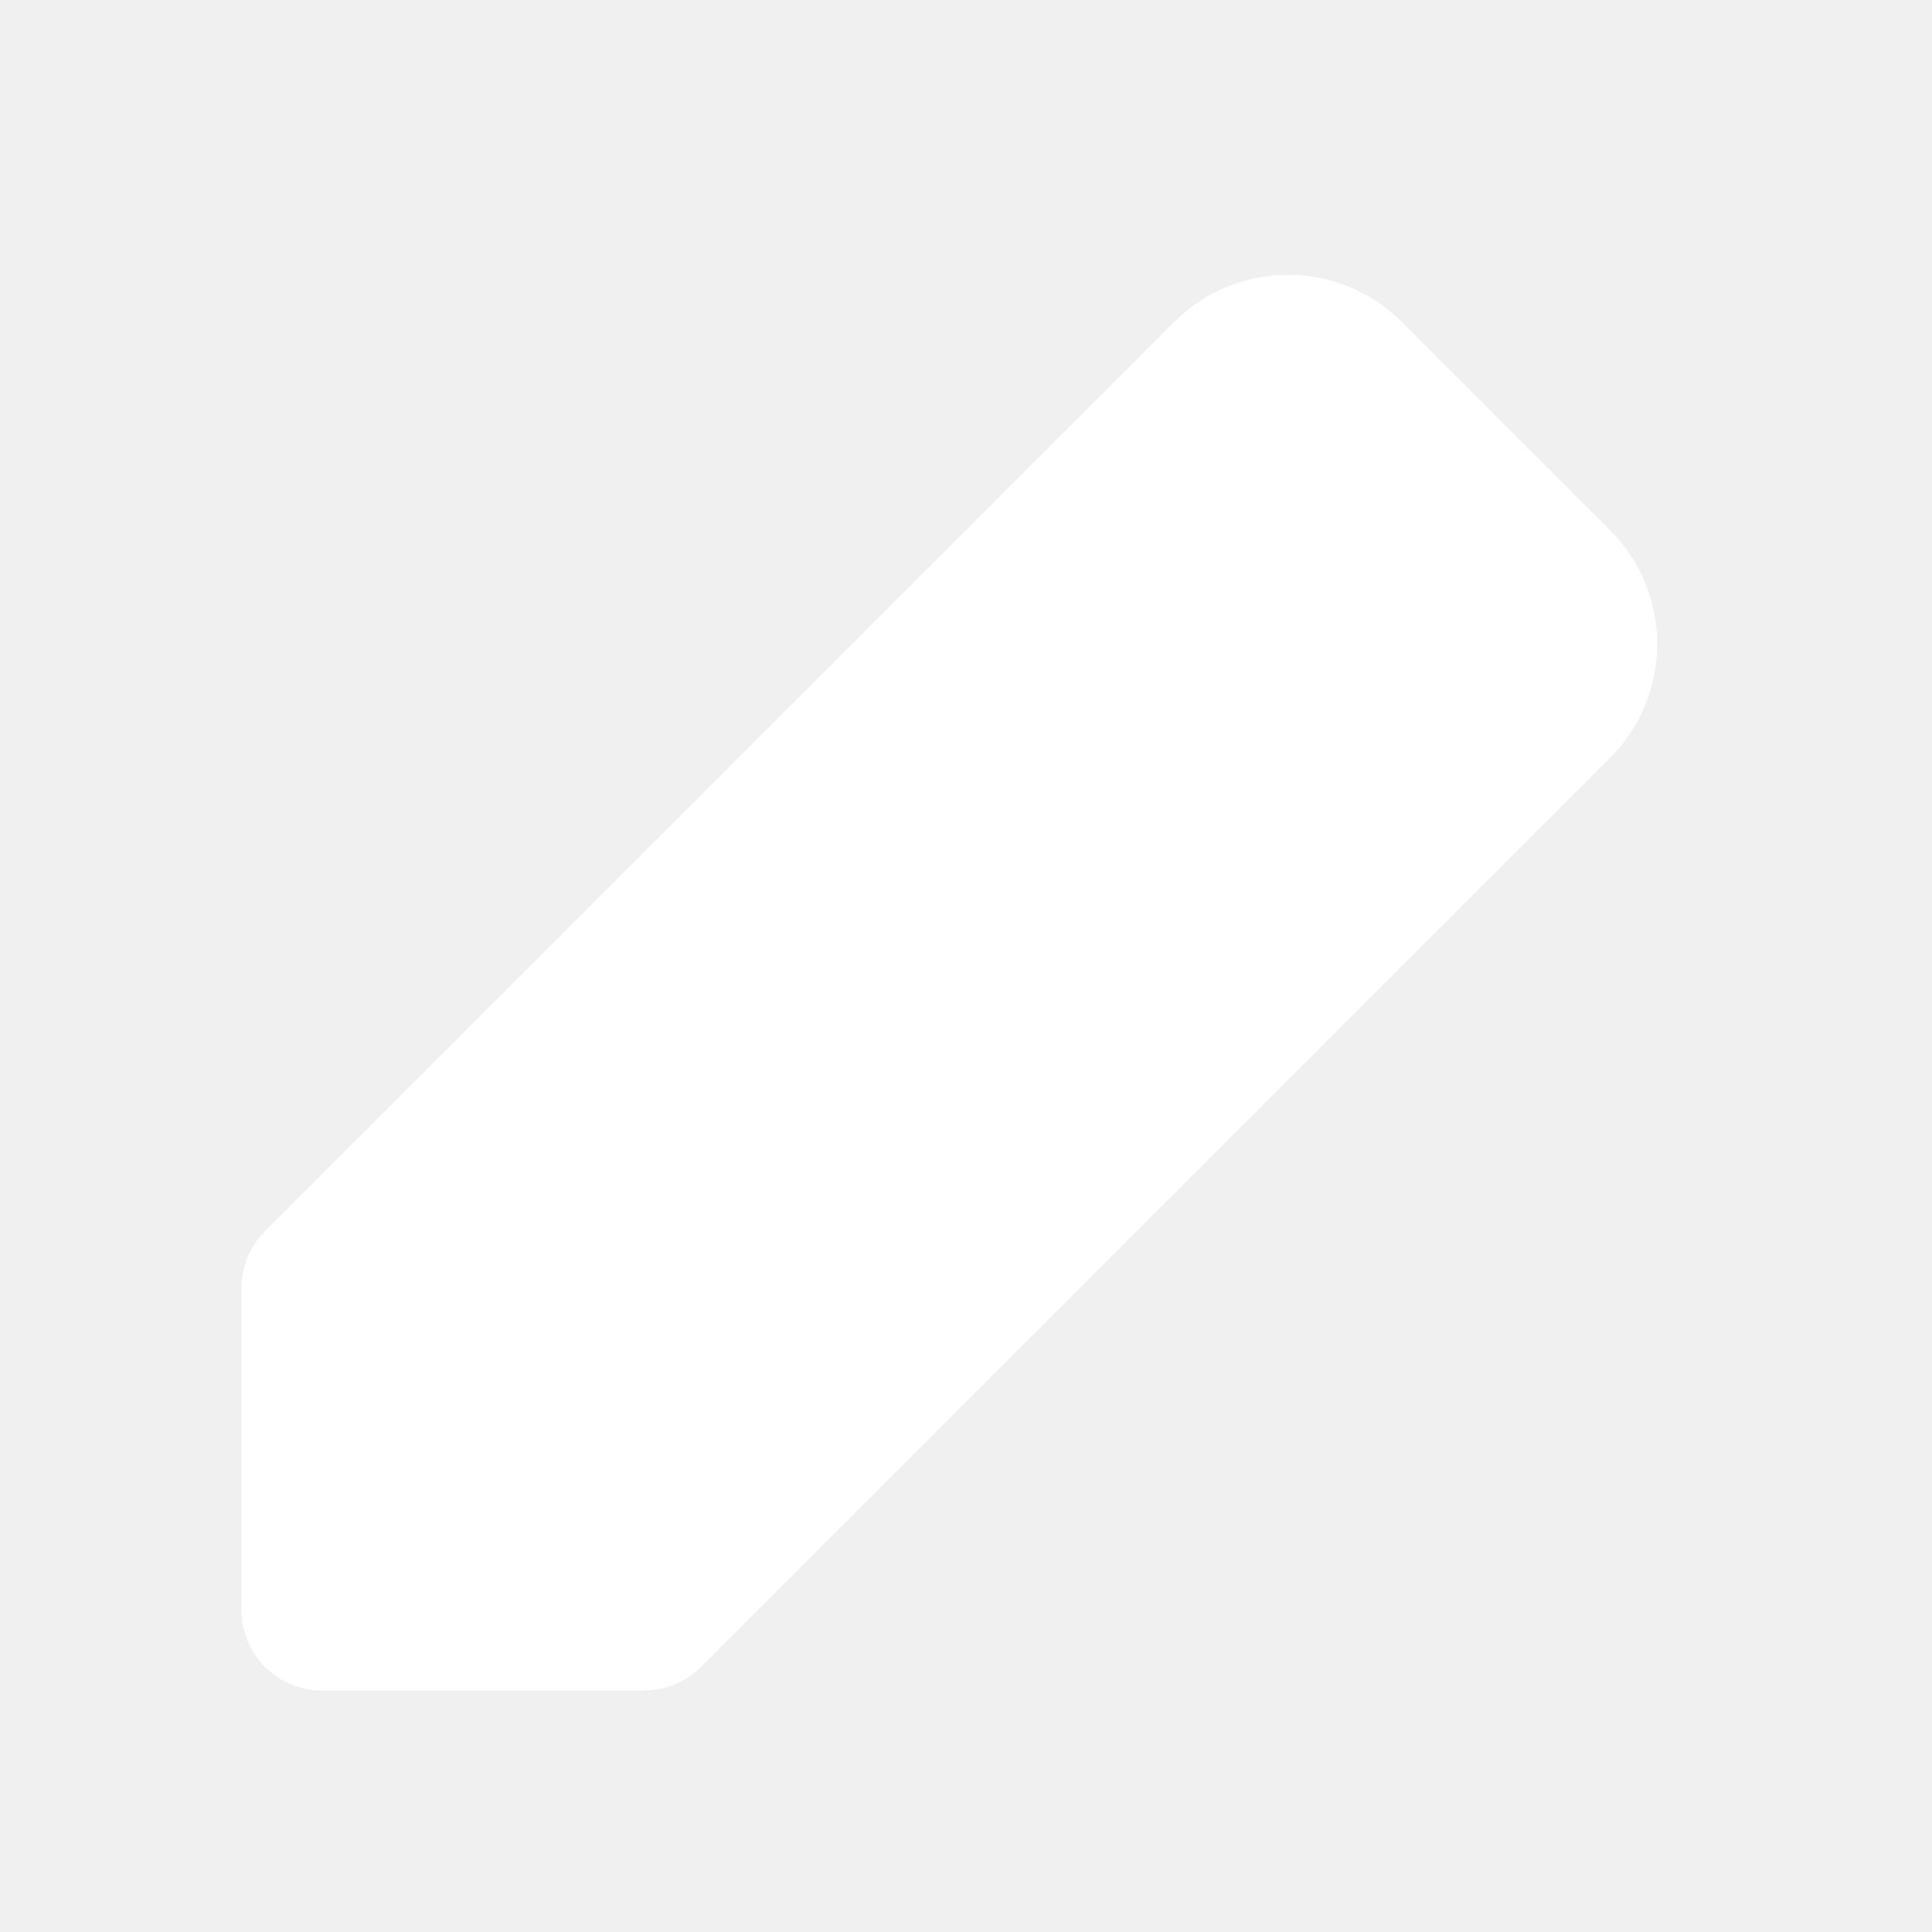
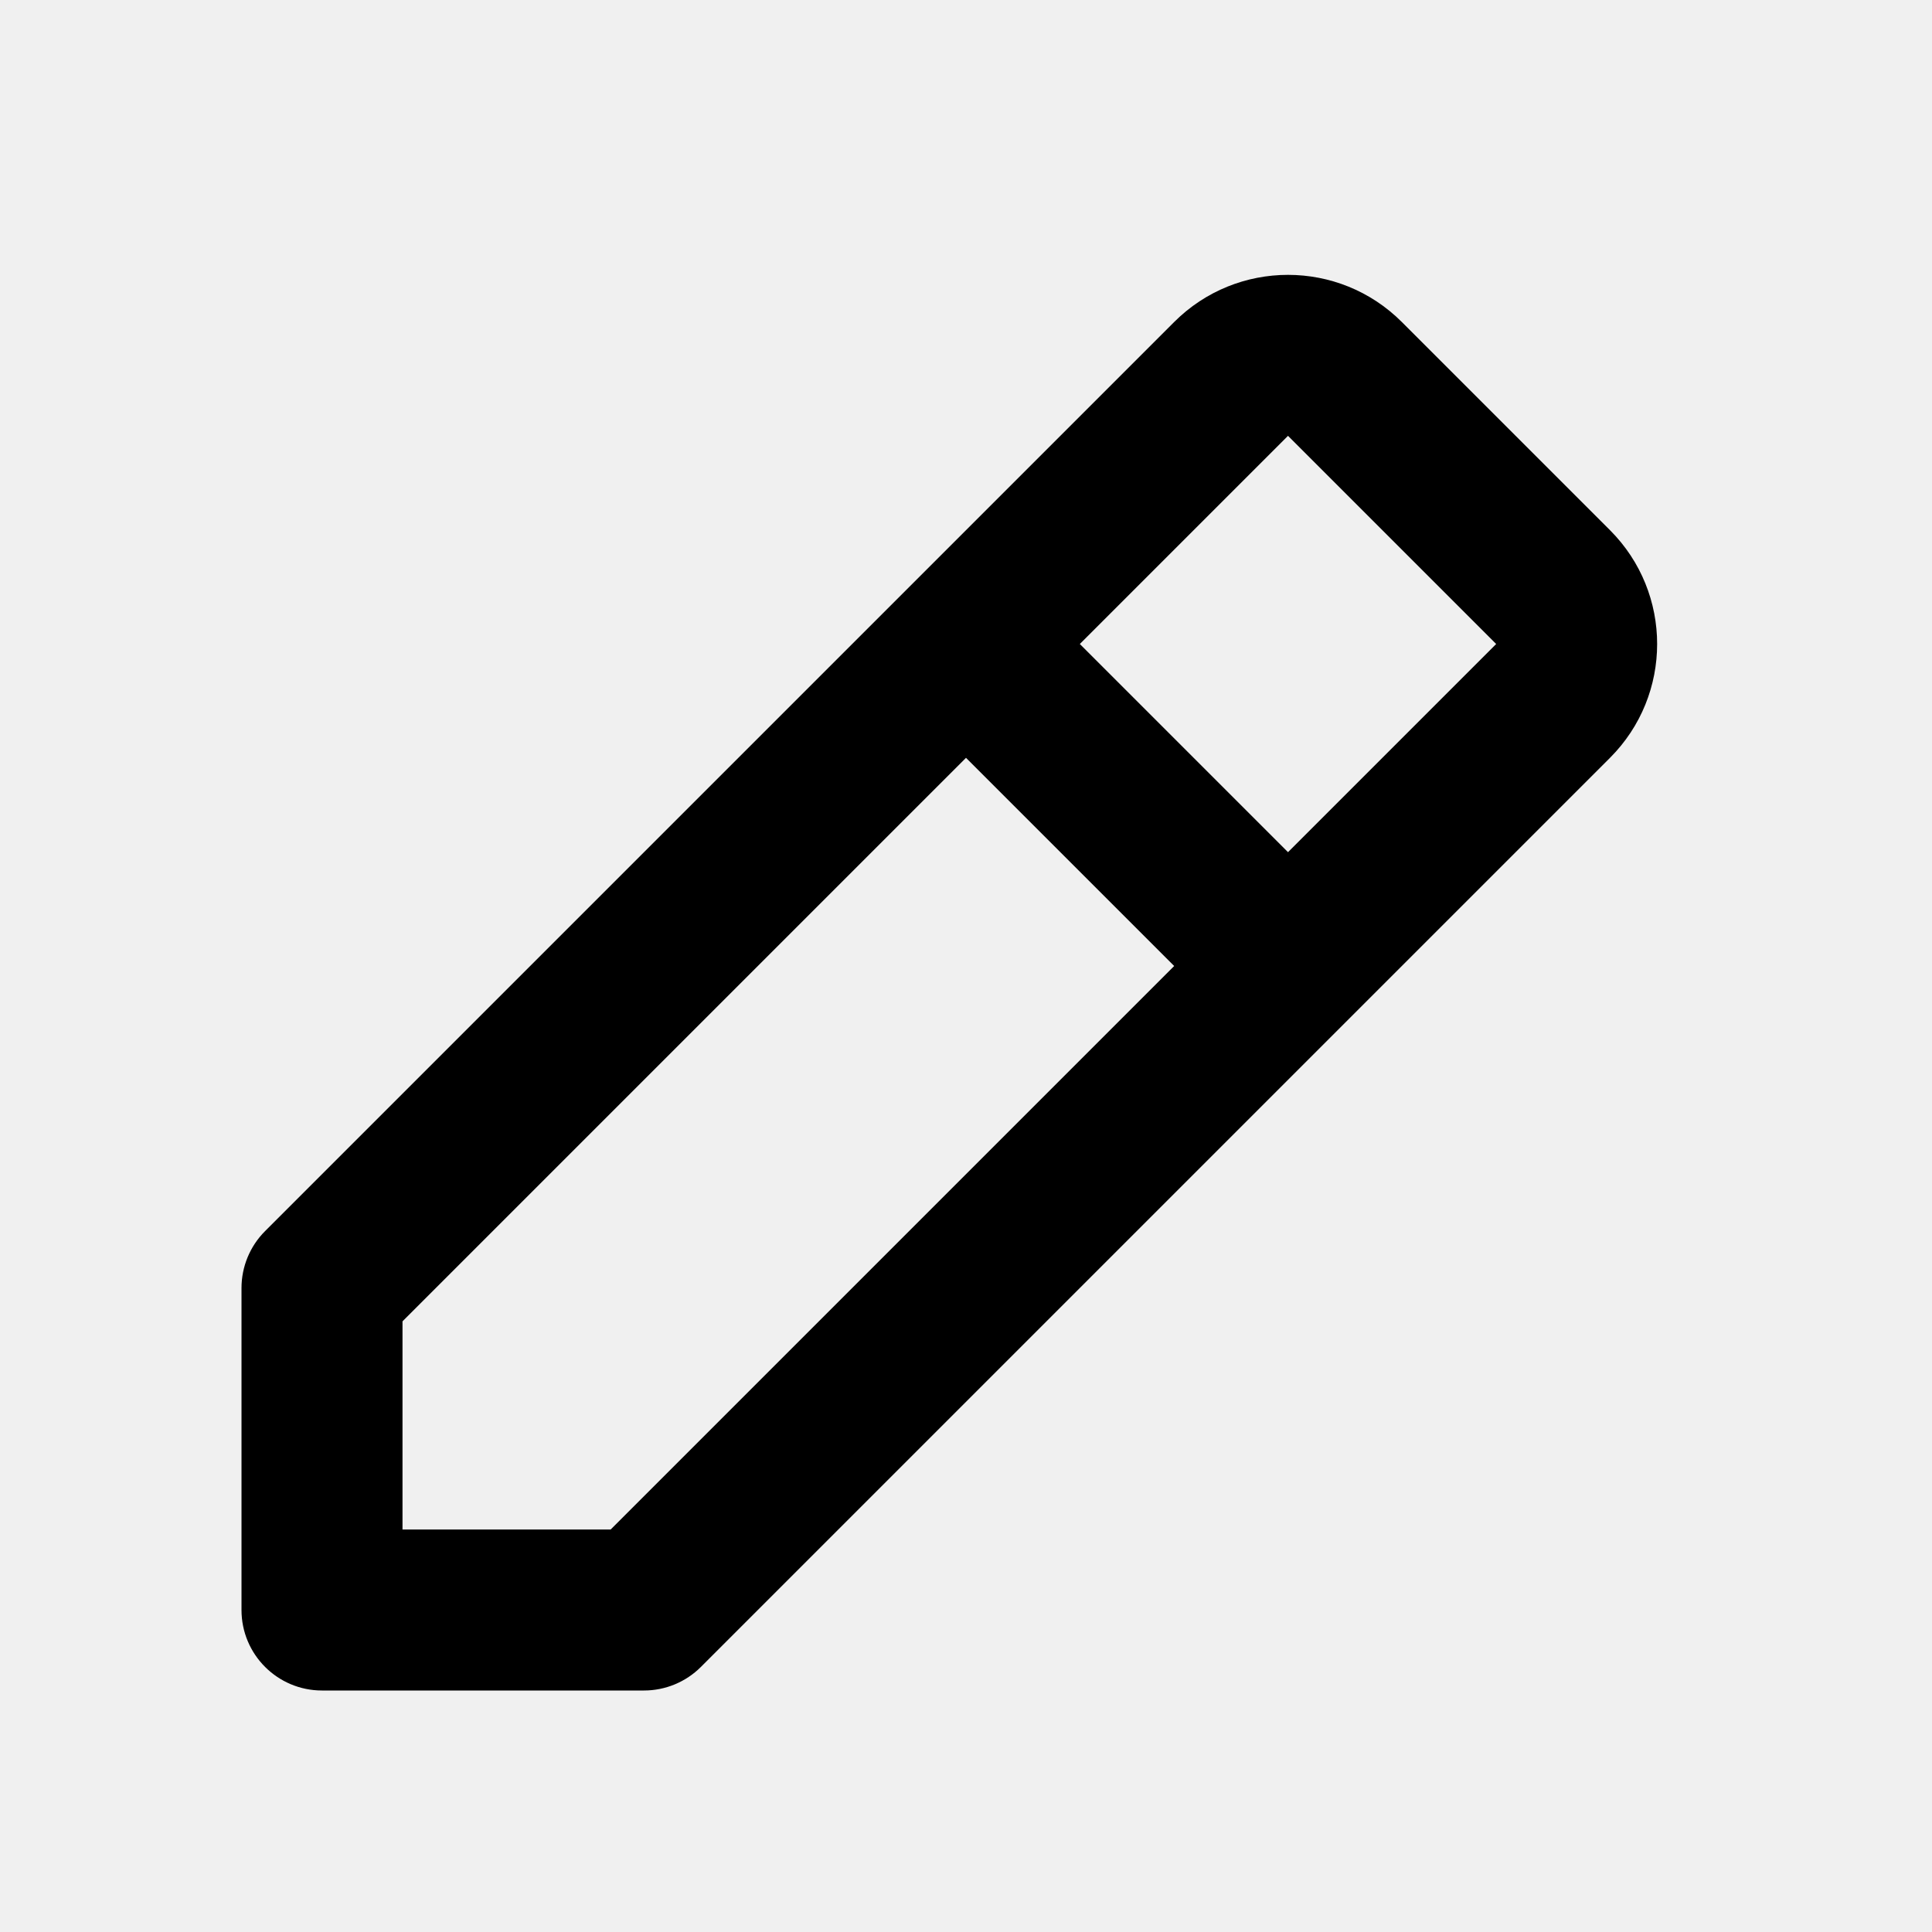
- <svg xmlns="http://www.w3.org/2000/svg" viewBox="0 0 24 24">
-   <path d="M17.414 4a2 2 0 00-2.828 0l-3.293 3.293-8 8A1 1 0 003 16v4a1 1 0 001 1h4a1 1 0 00.707-.293l8-8L20 9.414a2 2 0 000-2.828L17.414 4zM16 10.586L18.586 8 16 5.414 13.414 8 16 10.586zm-4-1.172l-7 7V19h2.586l7-7L12 9.414z" fill="#fff" />
+ <svg xmlns="http://www.w3.org/2000/svg" width="24" height="24" viewBox="0 0 24 24">
+   <path fill-rule="evenodd" d="M17.414 4a2 2 0 00-2.828 0l-3.293 3.293-8 8A1 1 0 003 16v4a1 1 0 001 1h4a1 1 0 00.707-.293l8-8L20 9.414a2 2 0 000-2.828L17.414 4zM16 10.586L18.586 8 16 5.414 13.414 8 16 10.586zm-4-1.172l-7 7V19h2.586l7-7L12 9.414z" />
</svg>
